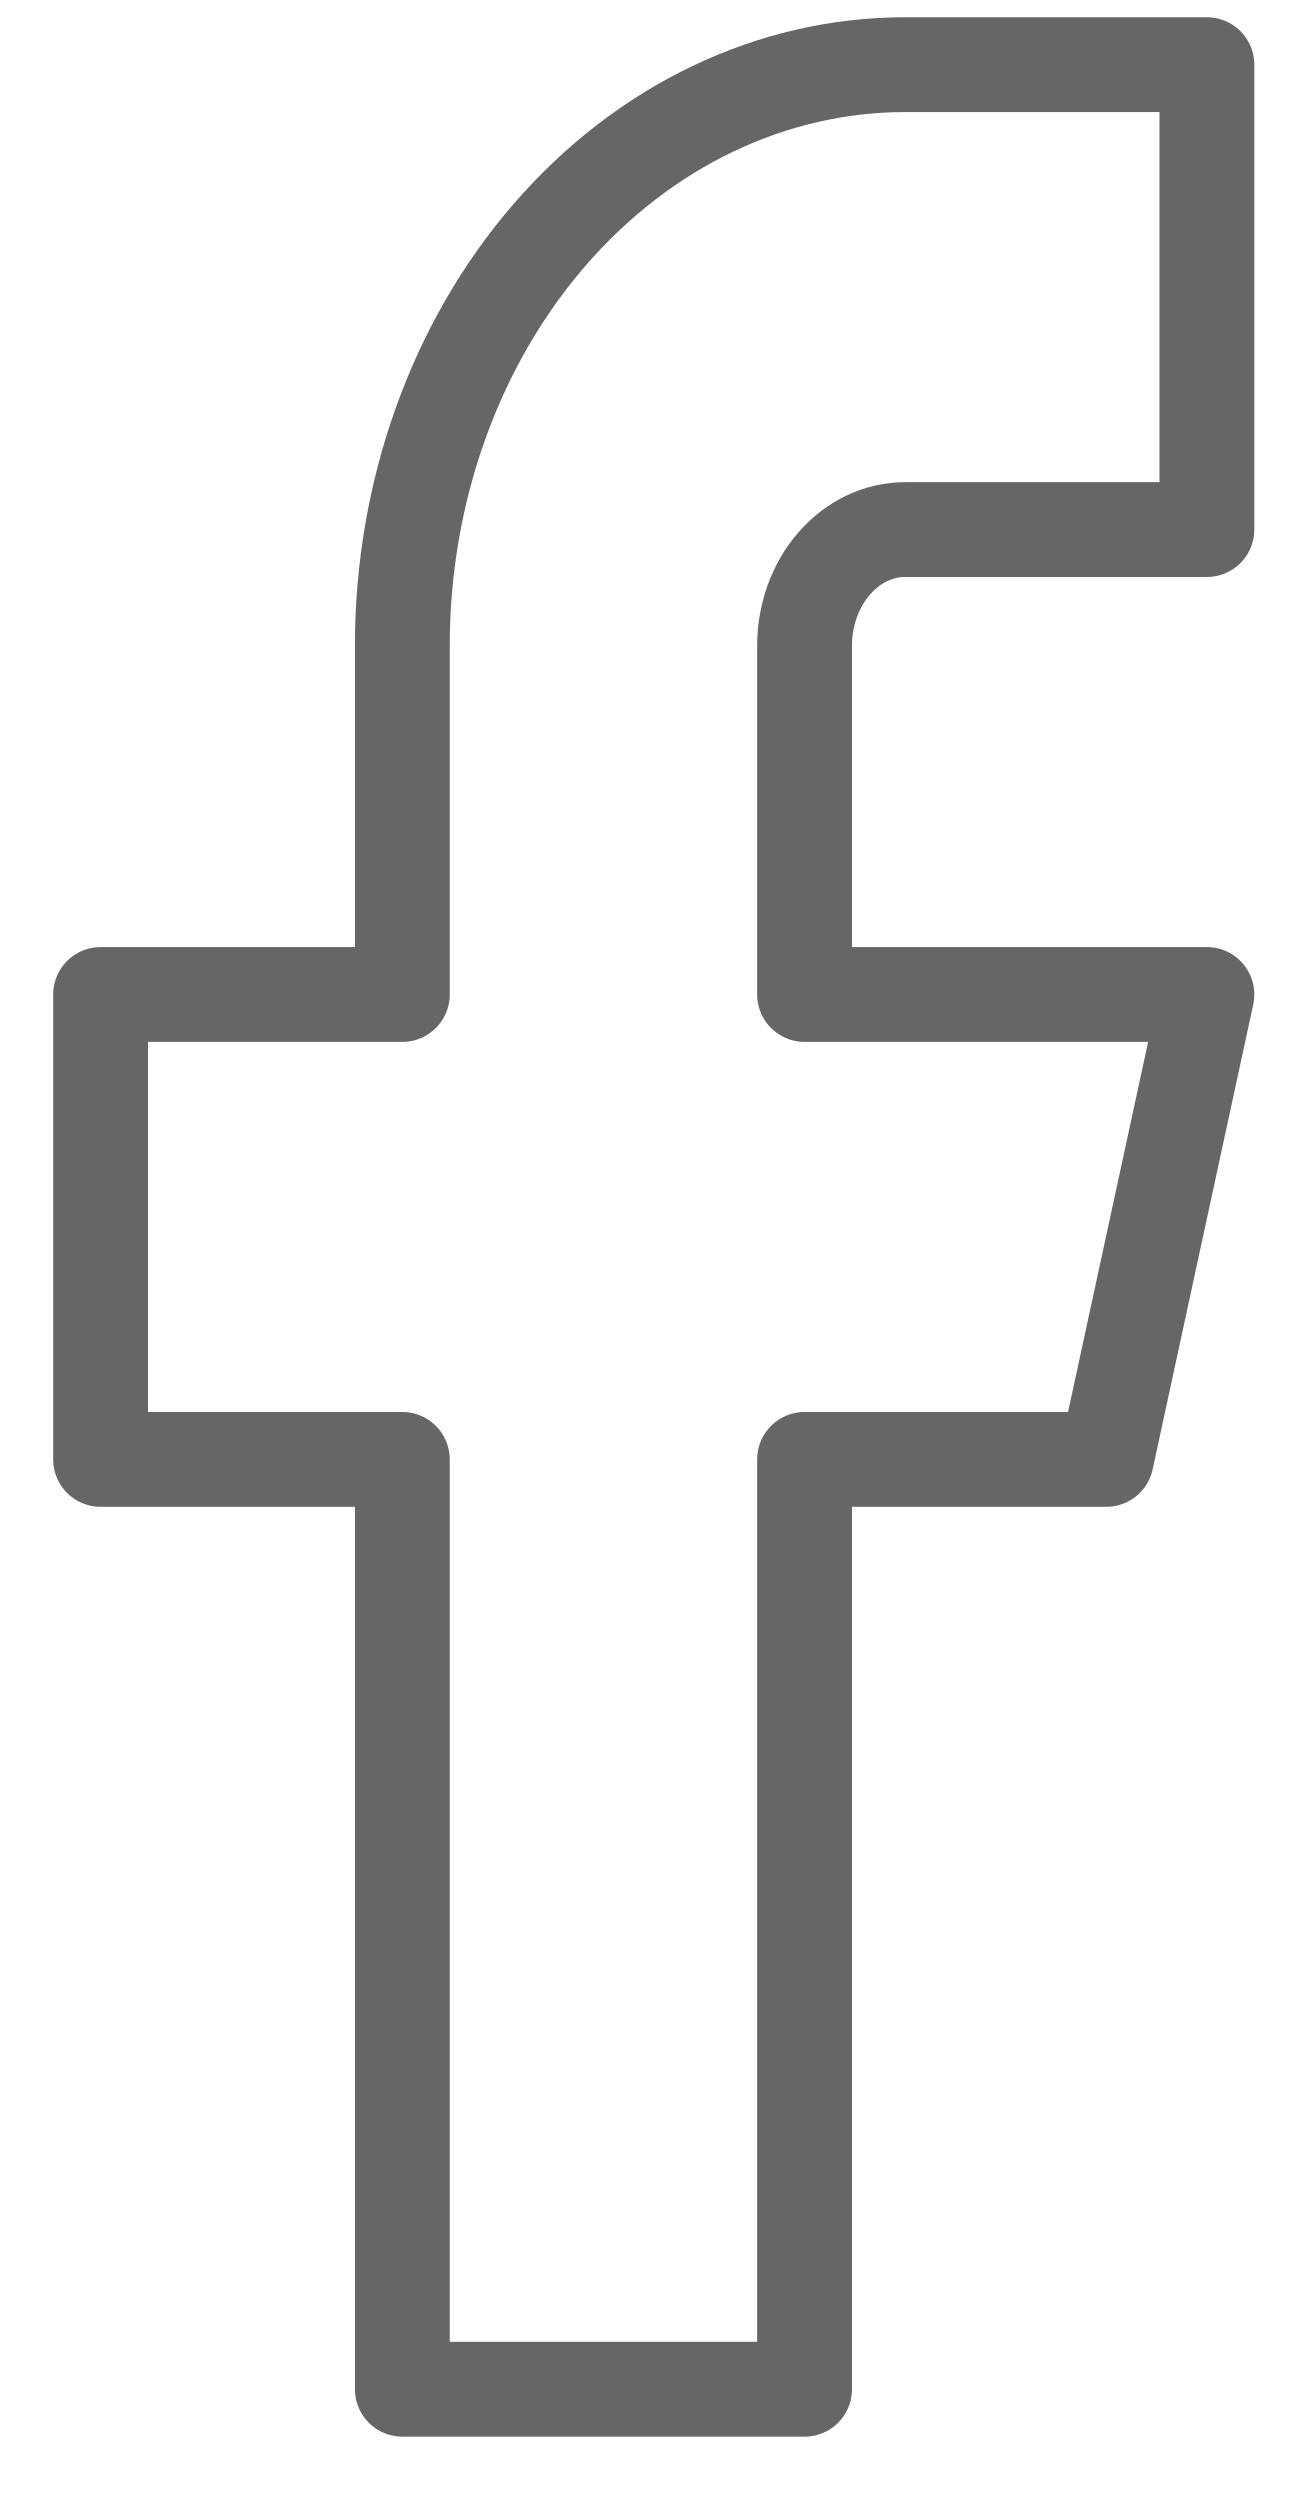
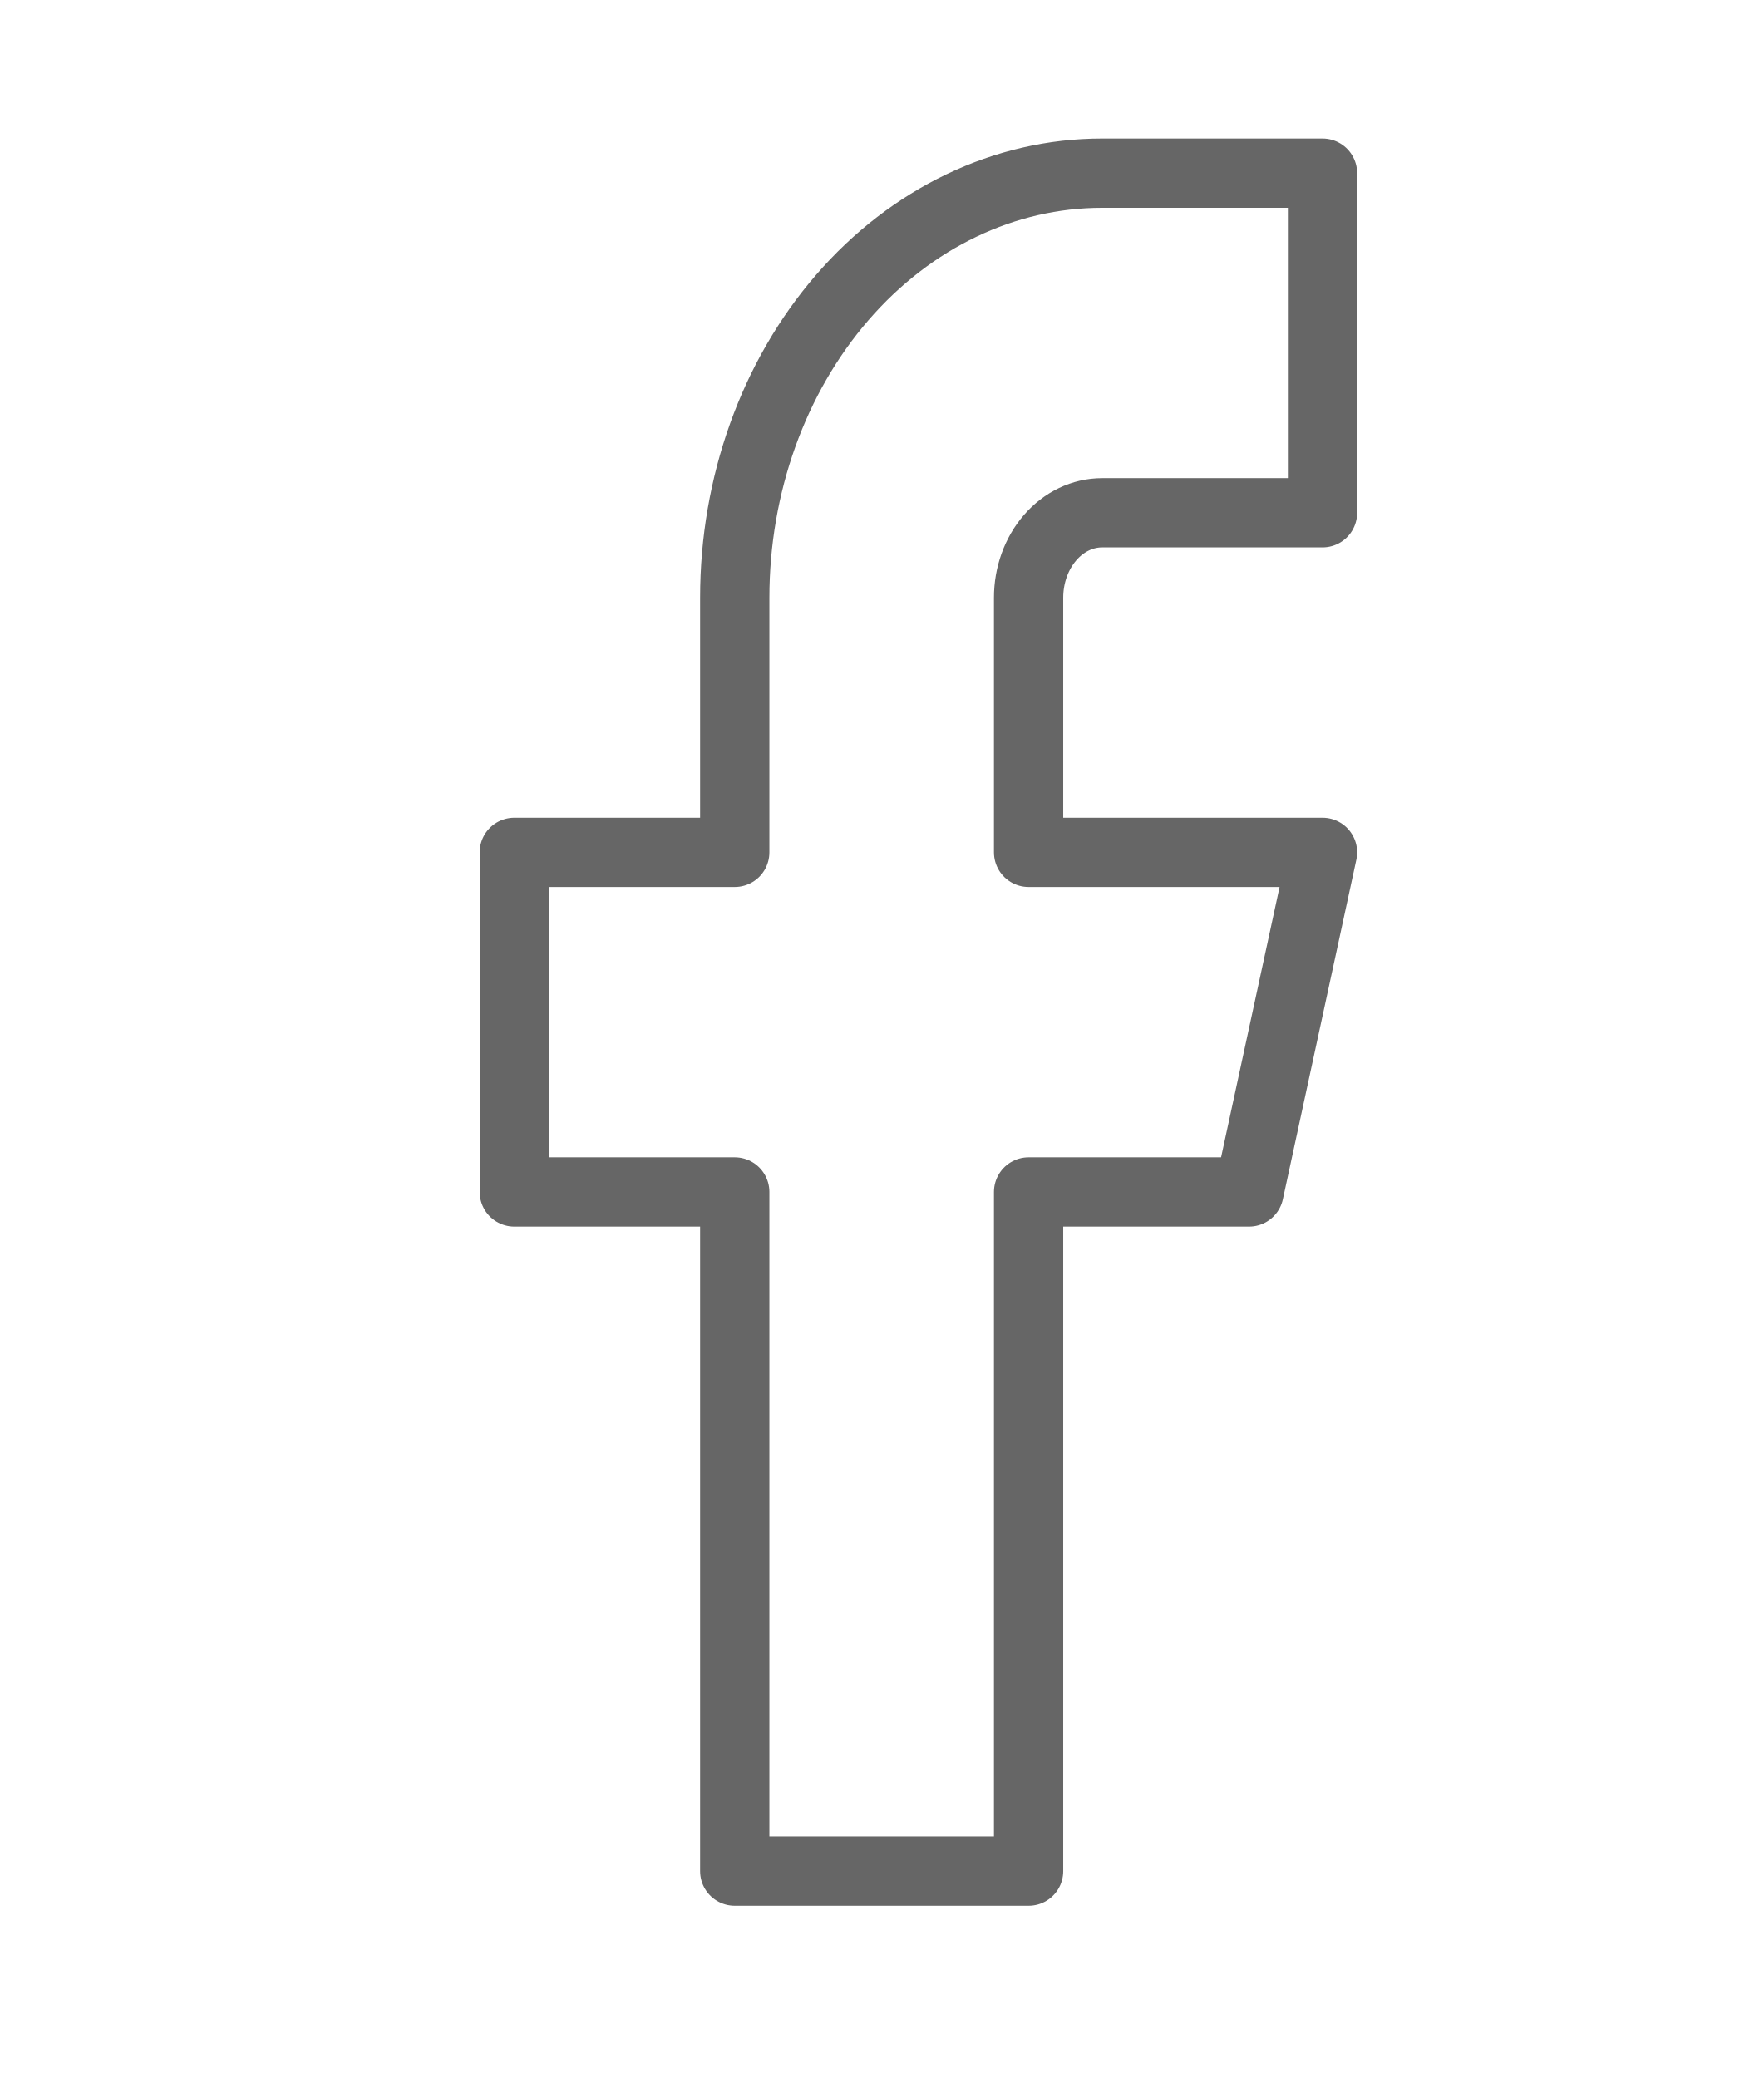
- <svg xmlns="http://www.w3.org/2000/svg" width="15" height="29" viewBox="0 0 15 29" fill="none">
-   <path d="M14 0.75H10.5C8.953 0.75 7.469 1.46 6.375 2.724C5.281 3.988 4.667 5.703 4.667 7.491V11.536H1.167V16.929H4.667V27.715H9.333V16.929H12.833L14 11.536H9.333V7.491C9.333 7.133 9.456 6.791 9.675 6.538C9.894 6.285 10.191 6.143 10.5 6.143H14V0.75Z" stroke="#666666" stroke-width="1.1" stroke-linecap="round" stroke-linejoin="round" />
+ <svg xmlns="http://www.w3.org/2000/svg" width="28" height="33" viewBox="0 0 28 33" fill="none">
+   <path d="M21 2.75H17.5C15.953 2.75 14.469 3.46 13.375 4.724C12.281 5.989 11.667 7.703 11.667 9.491V13.536H8.167V18.929H11.667V29.715H16.333V18.929H19.833L21 13.536H16.333V9.491C16.333 9.134 16.456 8.791 16.675 8.538C16.894 8.285 17.191 8.143 17.5 8.143H21V2.75Z" stroke="#666666" stroke-width="1.1" stroke-linecap="round" stroke-linejoin="round" />
</svg>
